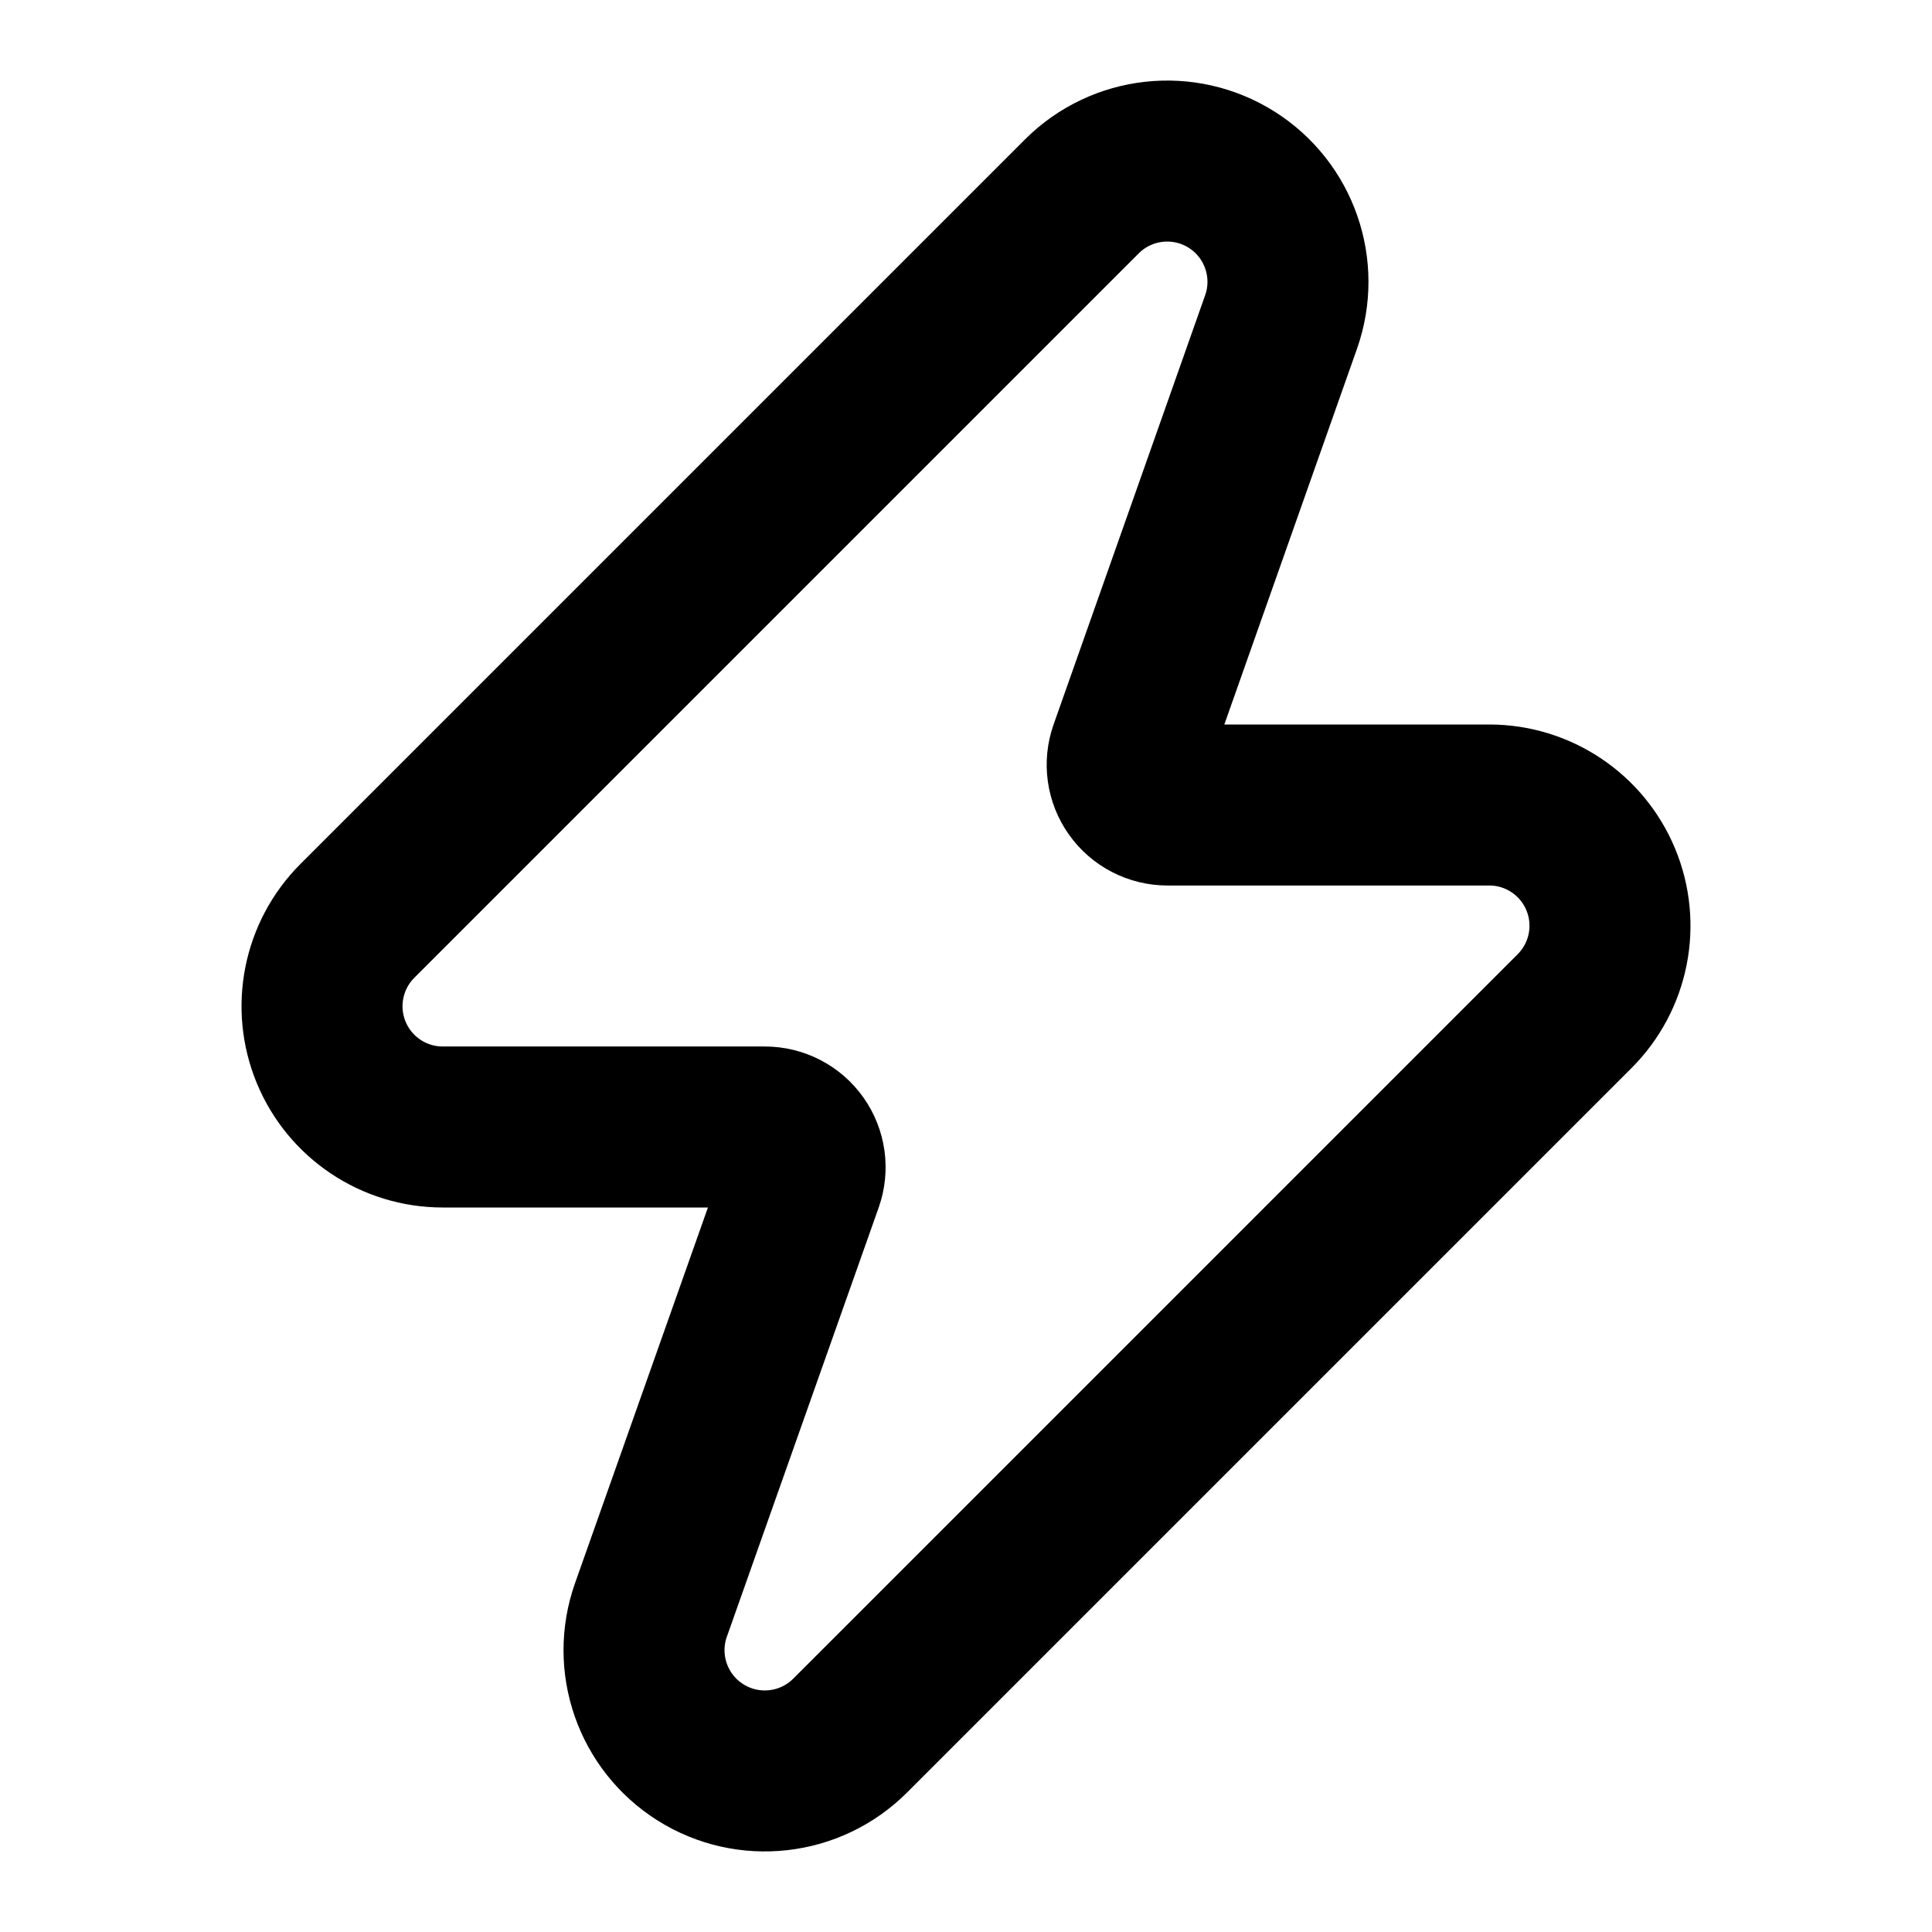
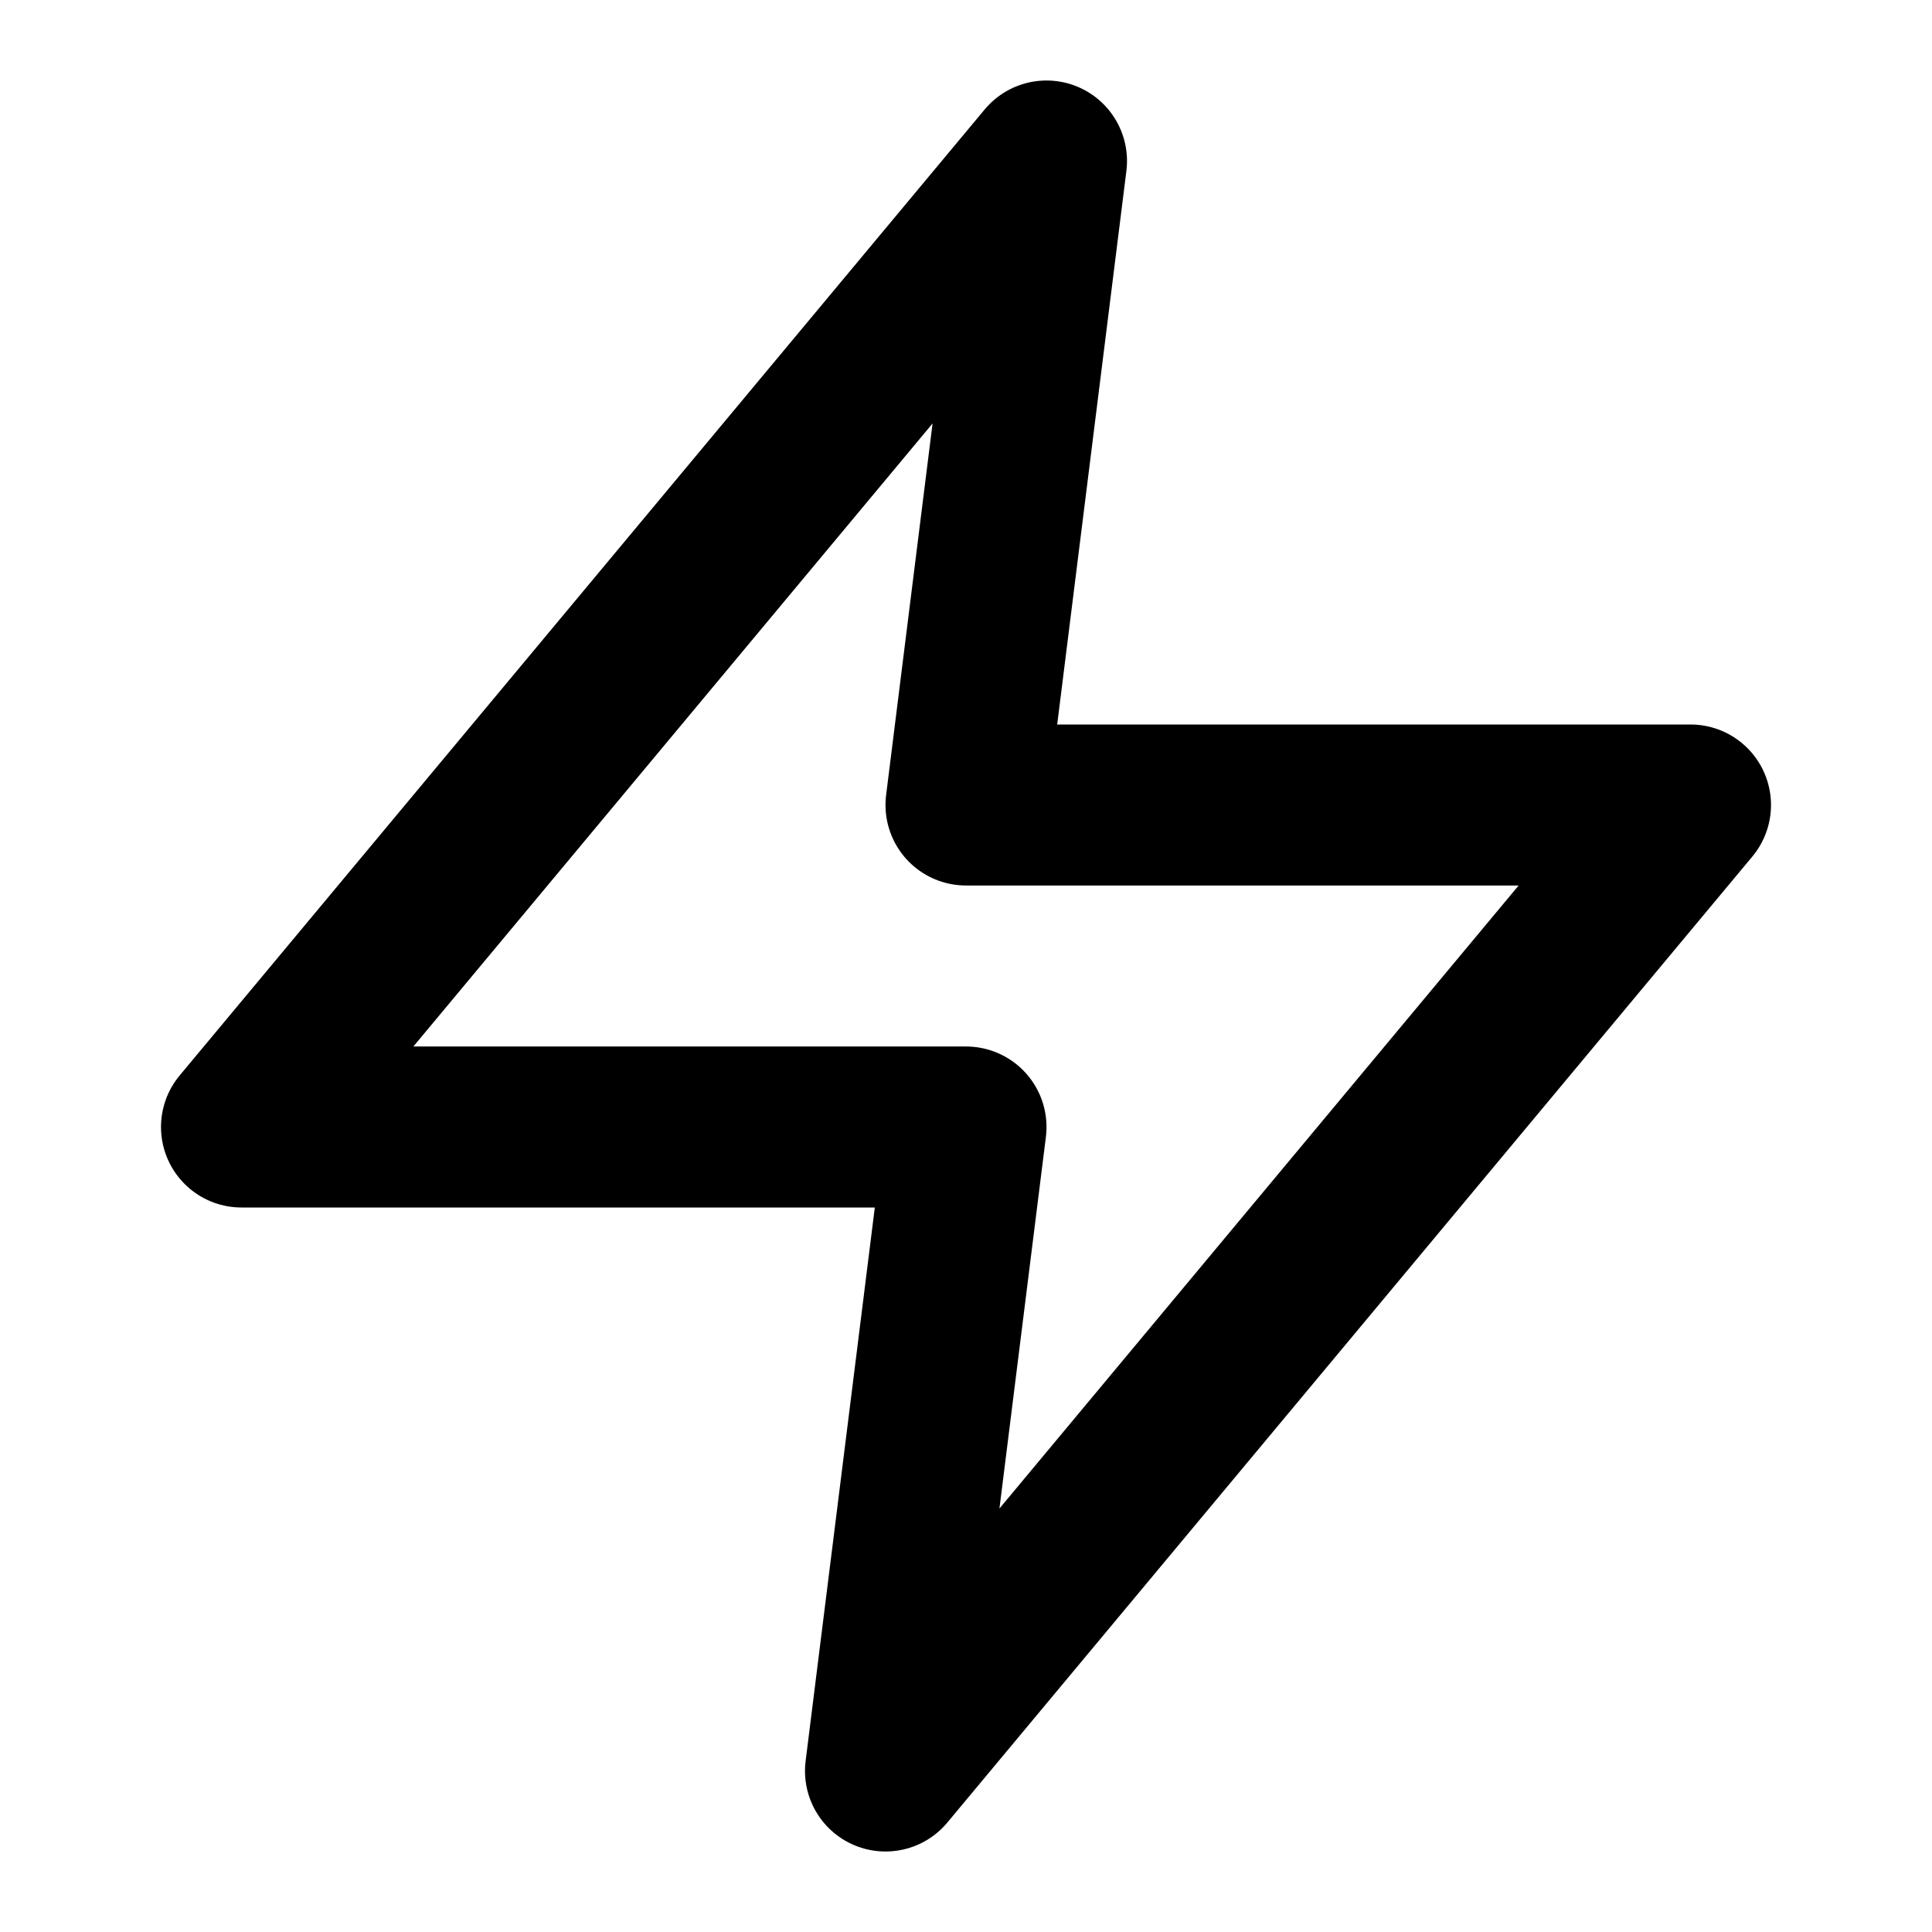
- <svg xmlns="http://www.w3.org/2000/svg" class="lucide lucide-zap" width="24" height="24" viewBox="0 0 24 24" fill="none" stroke="currentColor" stroke-width="2" stroke-linecap="round" stroke-linejoin="round">
-   <path d="M15.914 4a1.5 1.5 0 00-2.474-1.561l-9 9A1.5 1.5 0 005.5 14h4.002a.5.5 0 01.471.666L8.086 20a1.5 1.5 0 002.475 1.56l9-9A1.5 1.5 0 0018.5 10h-3.997a.5.5 0 01-.472-.667z" />
+ <svg xmlns="http://www.w3.org/2000/svg" width="24" height="24" viewBox="0 0 24 24" fill="none" stroke="currentColor" stroke-width="2" stroke-linecap="round" stroke-linejoin="round">
+   <polygon points="13 2 3 14 12 14 11 22 21 10 12 10 13 2" />
</svg>
